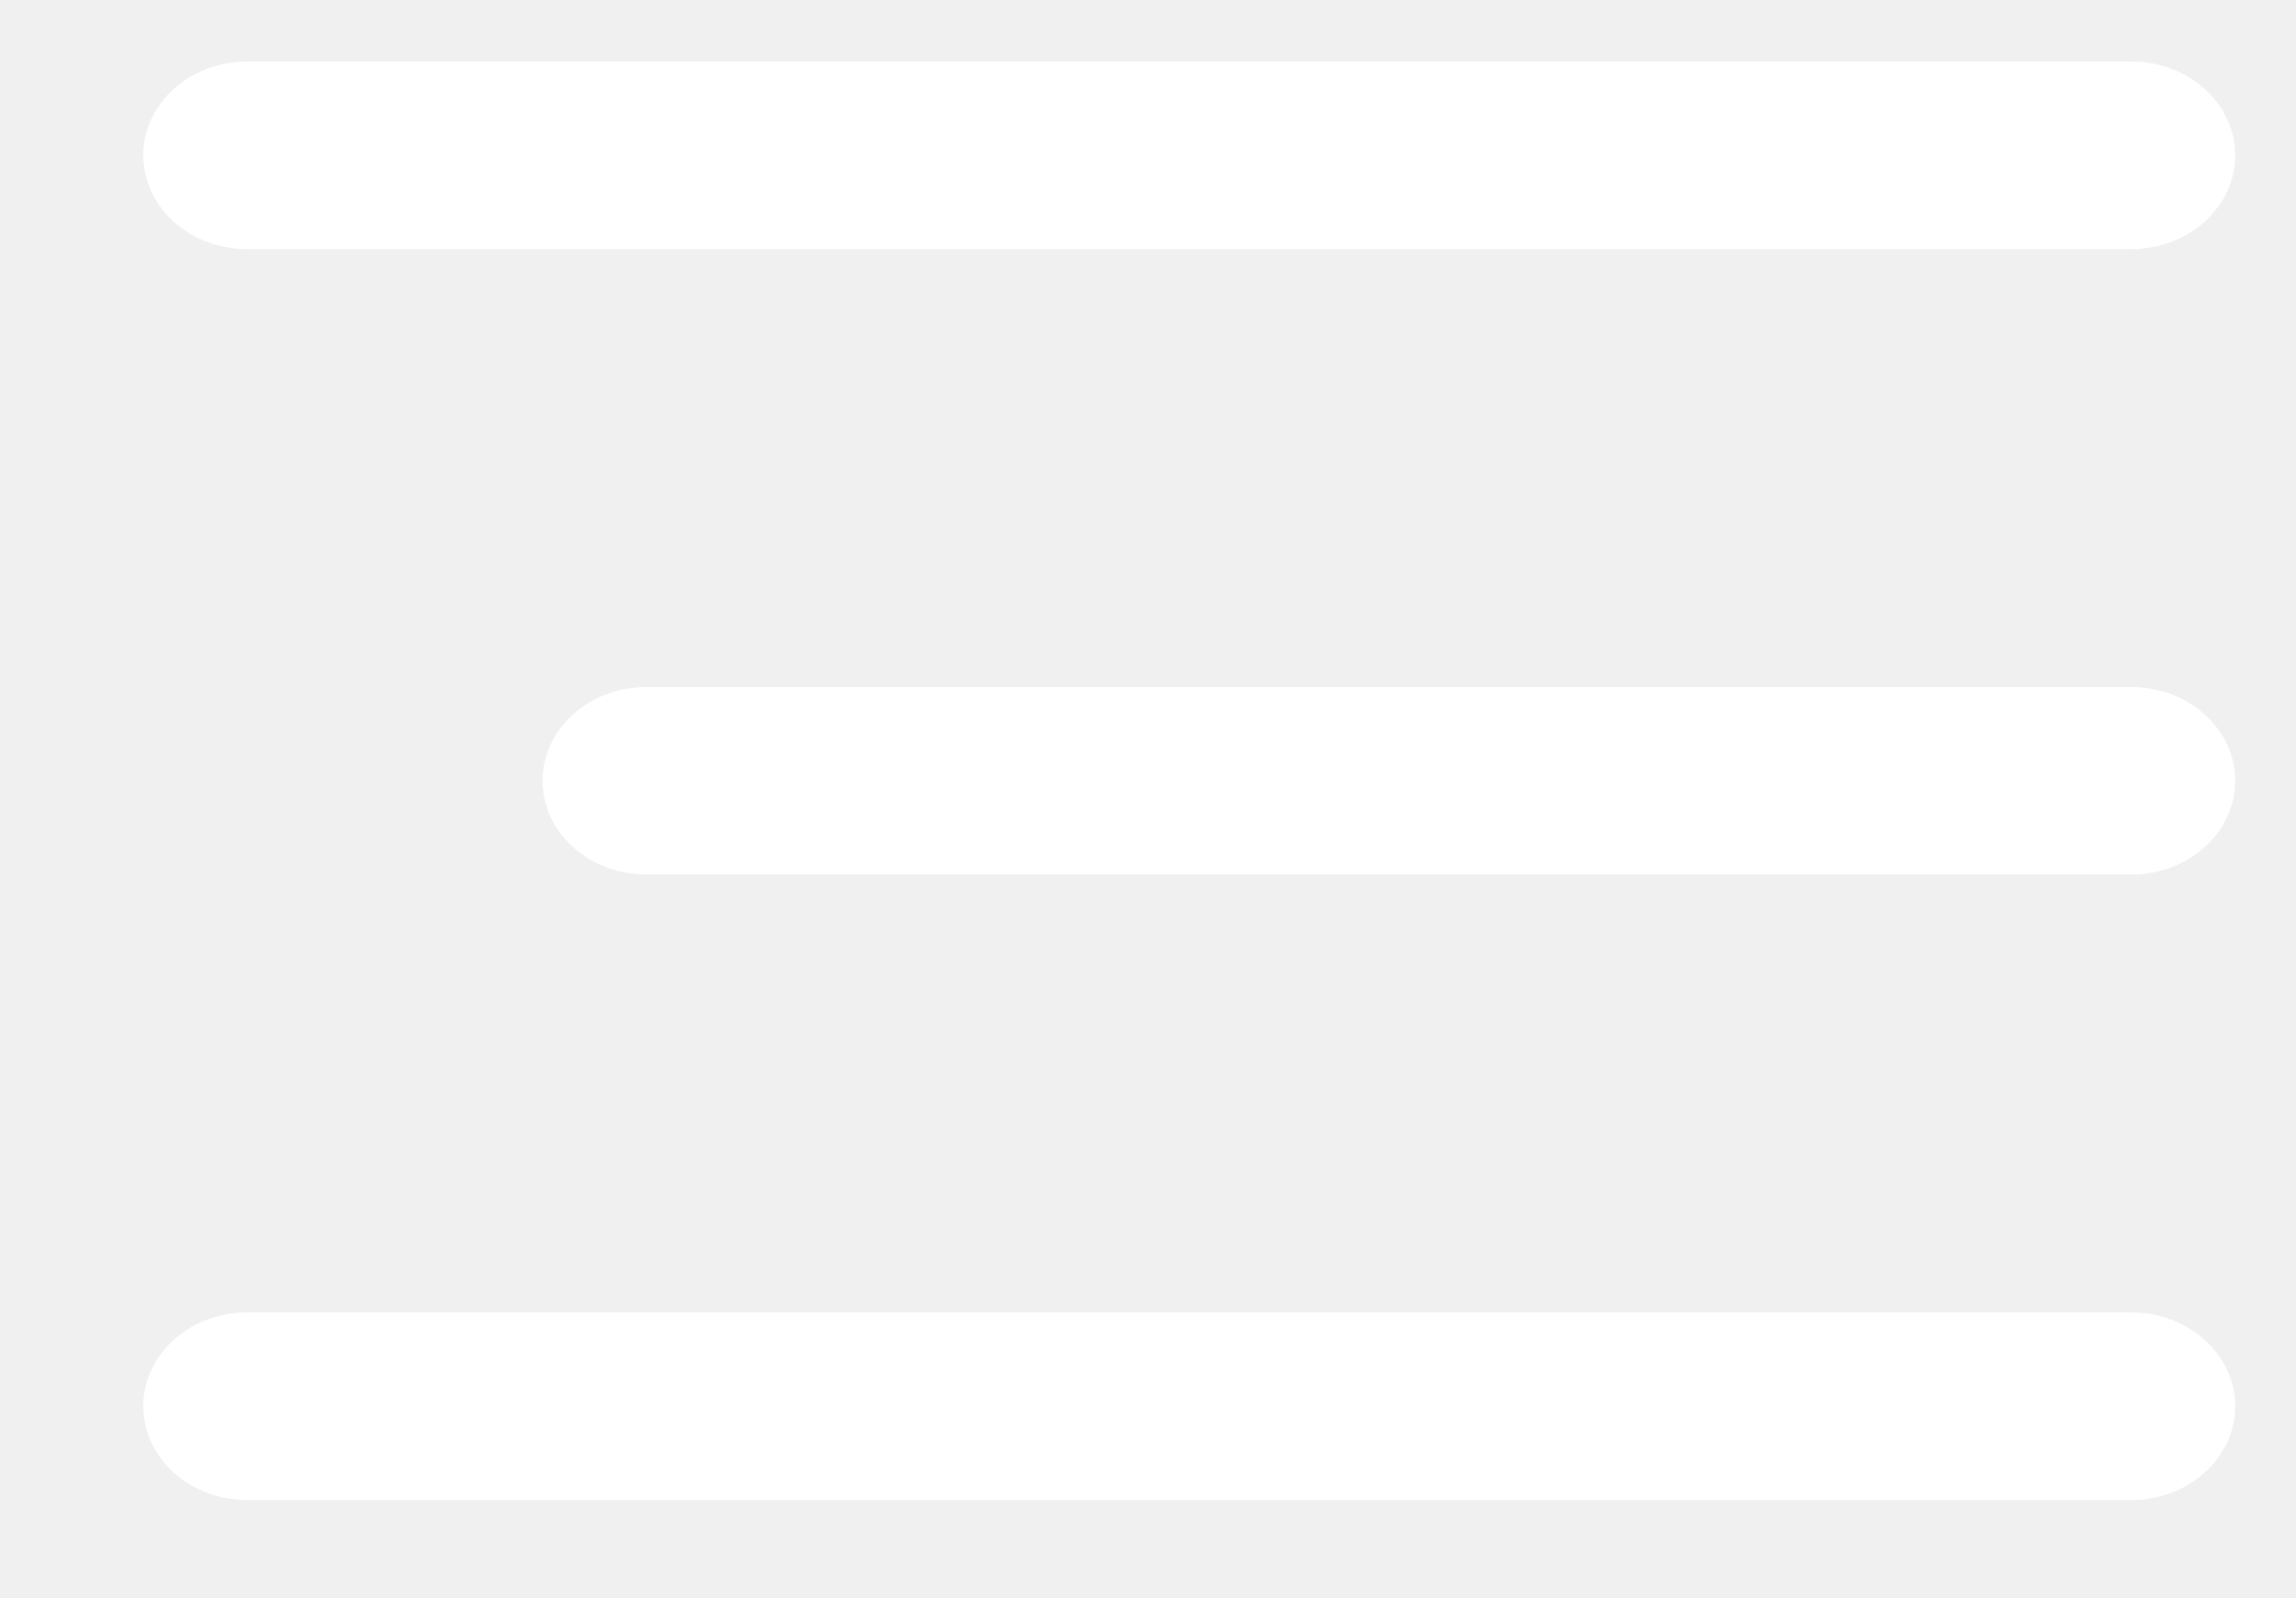
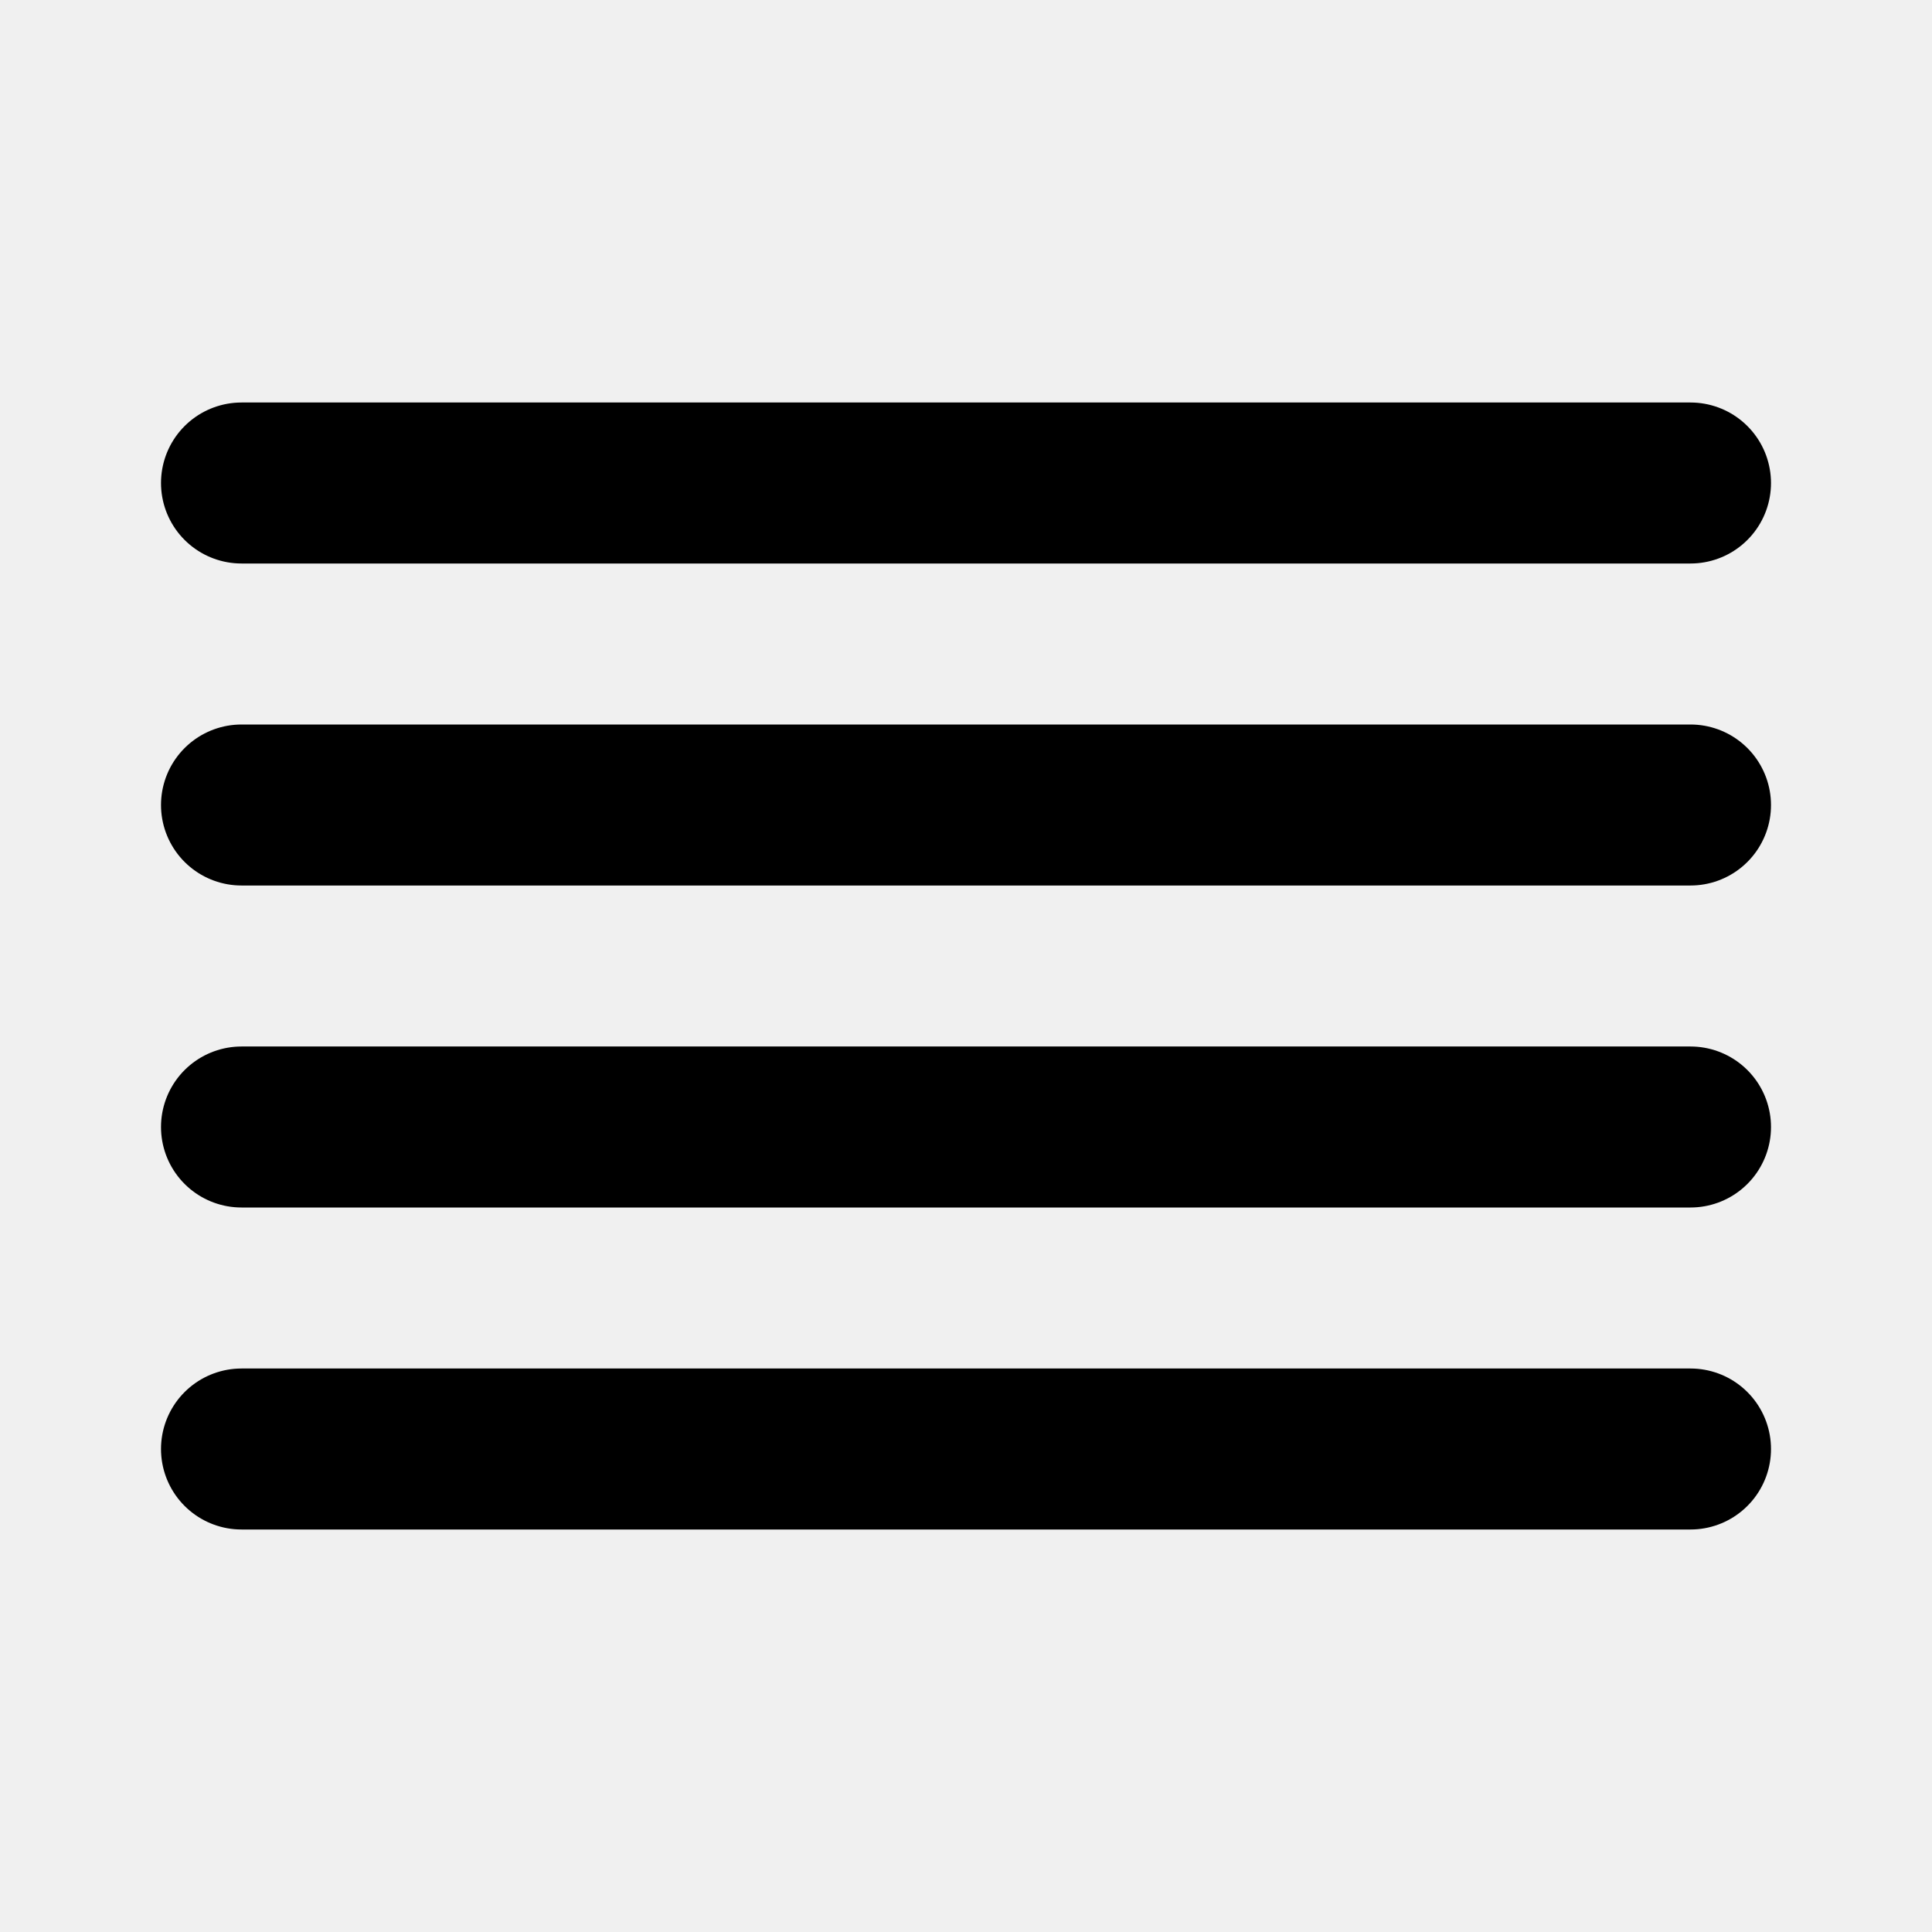
- <svg xmlns="http://www.w3.org/2000/svg" width="23" height="16" viewBox="0 0 23 16" fill="none">
-   <g clip-path="url(#clip0_14_34445)">
-     <path fill-rule="evenodd" clip-rule="evenodd" d="M2.478 2.496H21.348C21.624 2.496 21.89 2.397 22.085 2.221C22.281 2.044 22.391 1.805 22.391 1.556C22.391 1.307 22.281 1.068 22.085 0.891C21.89 0.715 21.624 0.616 21.348 0.616H2.478C2.201 0.616 1.936 0.715 1.74 0.891C1.545 1.068 1.435 1.307 1.435 1.556C1.435 1.805 1.545 2.044 1.74 2.221C1.936 2.397 2.201 2.496 2.478 2.496ZM21.348 6.882H6.478C6.201 6.882 5.936 6.981 5.74 7.157C5.545 7.333 5.435 7.572 5.435 7.821C5.435 8.071 5.545 8.31 5.74 8.486C5.936 8.662 6.201 8.761 6.478 8.761H21.348C21.624 8.761 21.89 8.662 22.085 8.486C22.281 8.31 22.391 8.071 22.391 7.821C22.391 7.572 22.281 7.333 22.085 7.157C21.89 6.981 21.624 6.882 21.348 6.882ZM21.348 13.147H2.478C2.201 13.147 1.936 13.246 1.74 13.422C1.545 13.599 1.435 13.838 1.435 14.087C1.435 14.336 1.545 14.575 1.74 14.752C1.936 14.928 2.201 15.027 2.478 15.027H21.348C21.624 15.027 21.89 14.928 22.085 14.752C22.281 14.575 22.391 14.336 22.391 14.087C22.391 13.838 22.281 13.599 22.085 13.422C21.89 13.246 21.624 13.147 21.348 13.147Z" fill="white" />
-   </g>
-   <defs>
-     <clipPath id="clip0_14_34445">
-       <rect width="22.956" height="14.411" fill="white" transform="translate(0 0.616211)" />
-     </clipPath>
-   </defs>
+ <svg xmlns="http://www.w3.org/2000/svg" width="24" height="24" viewBox="0 0 24 24" fill="none">
+   <path d="M21 10H3" stroke="black" stroke-width="2" stroke-linecap="round" stroke-linejoin="round" />
+   <path d="M21 6H3" stroke="black" stroke-width="2" stroke-linecap="round" stroke-linejoin="round" />
+   <path d="M21 14H3" stroke="black" stroke-width="2" stroke-linecap="round" stroke-linejoin="round" />
+   <path d="M21 18H3" stroke="black" stroke-width="2" stroke-linecap="round" stroke-linejoin="round" />
</svg>
